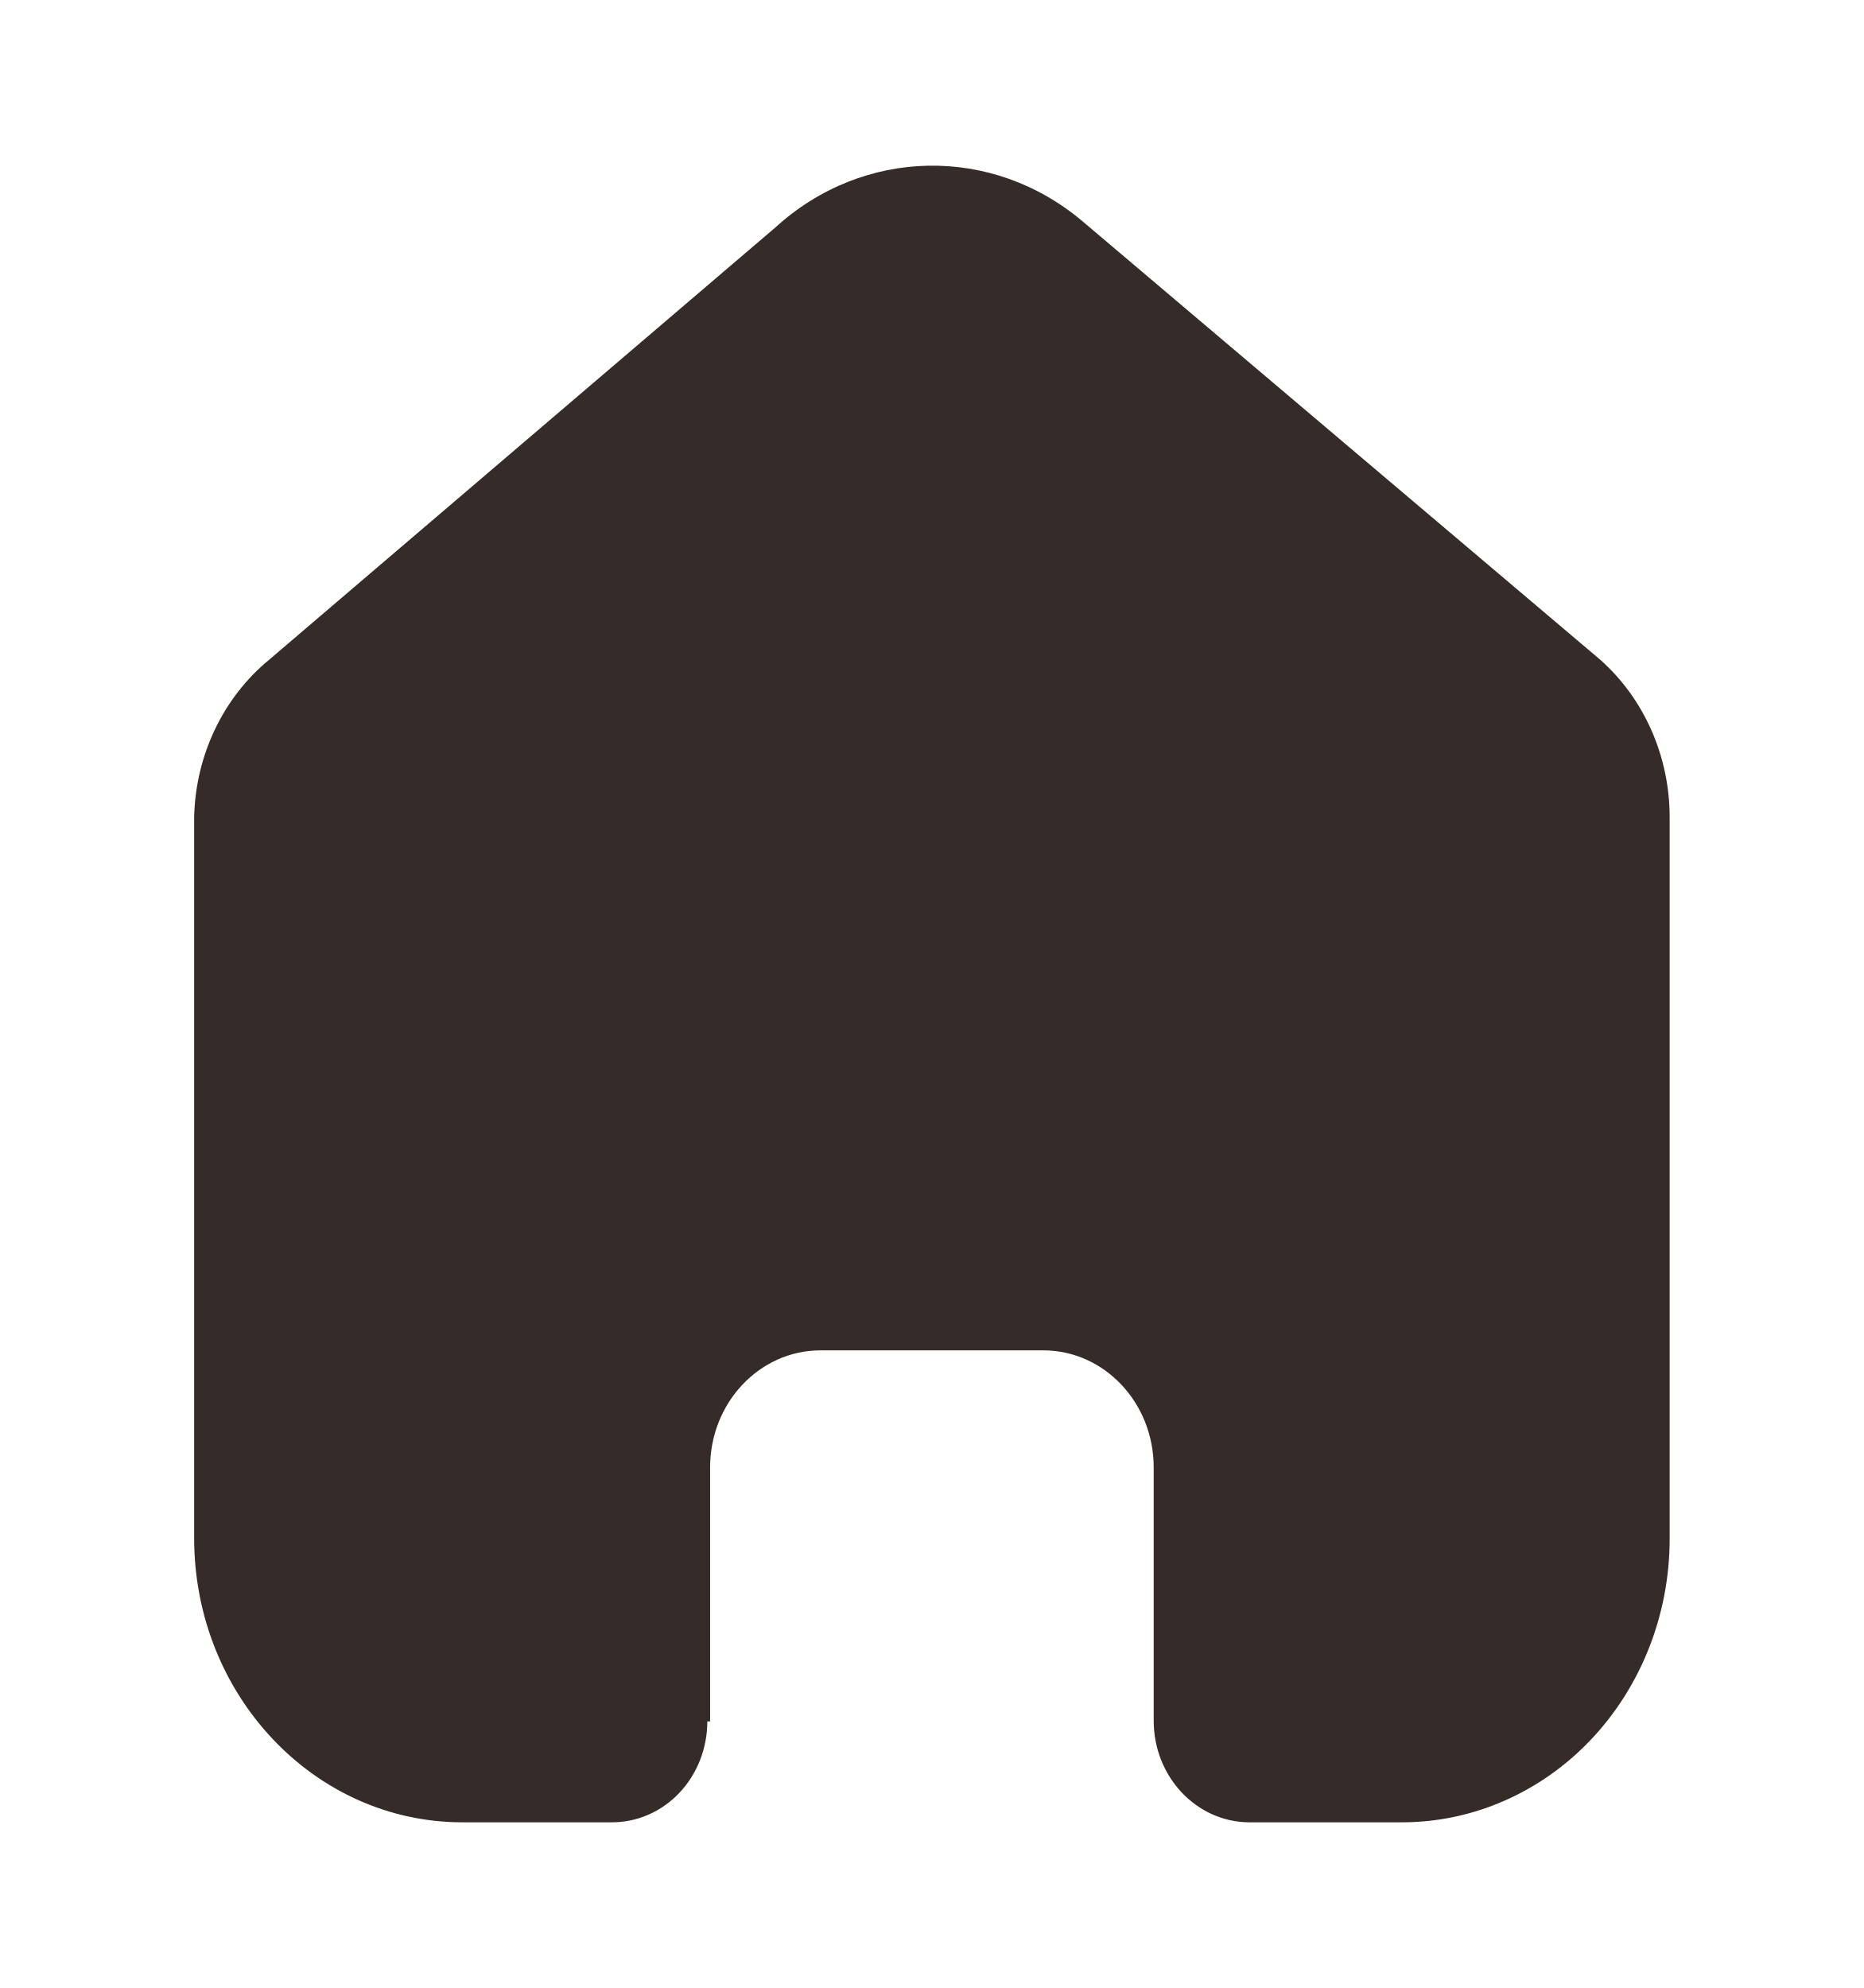
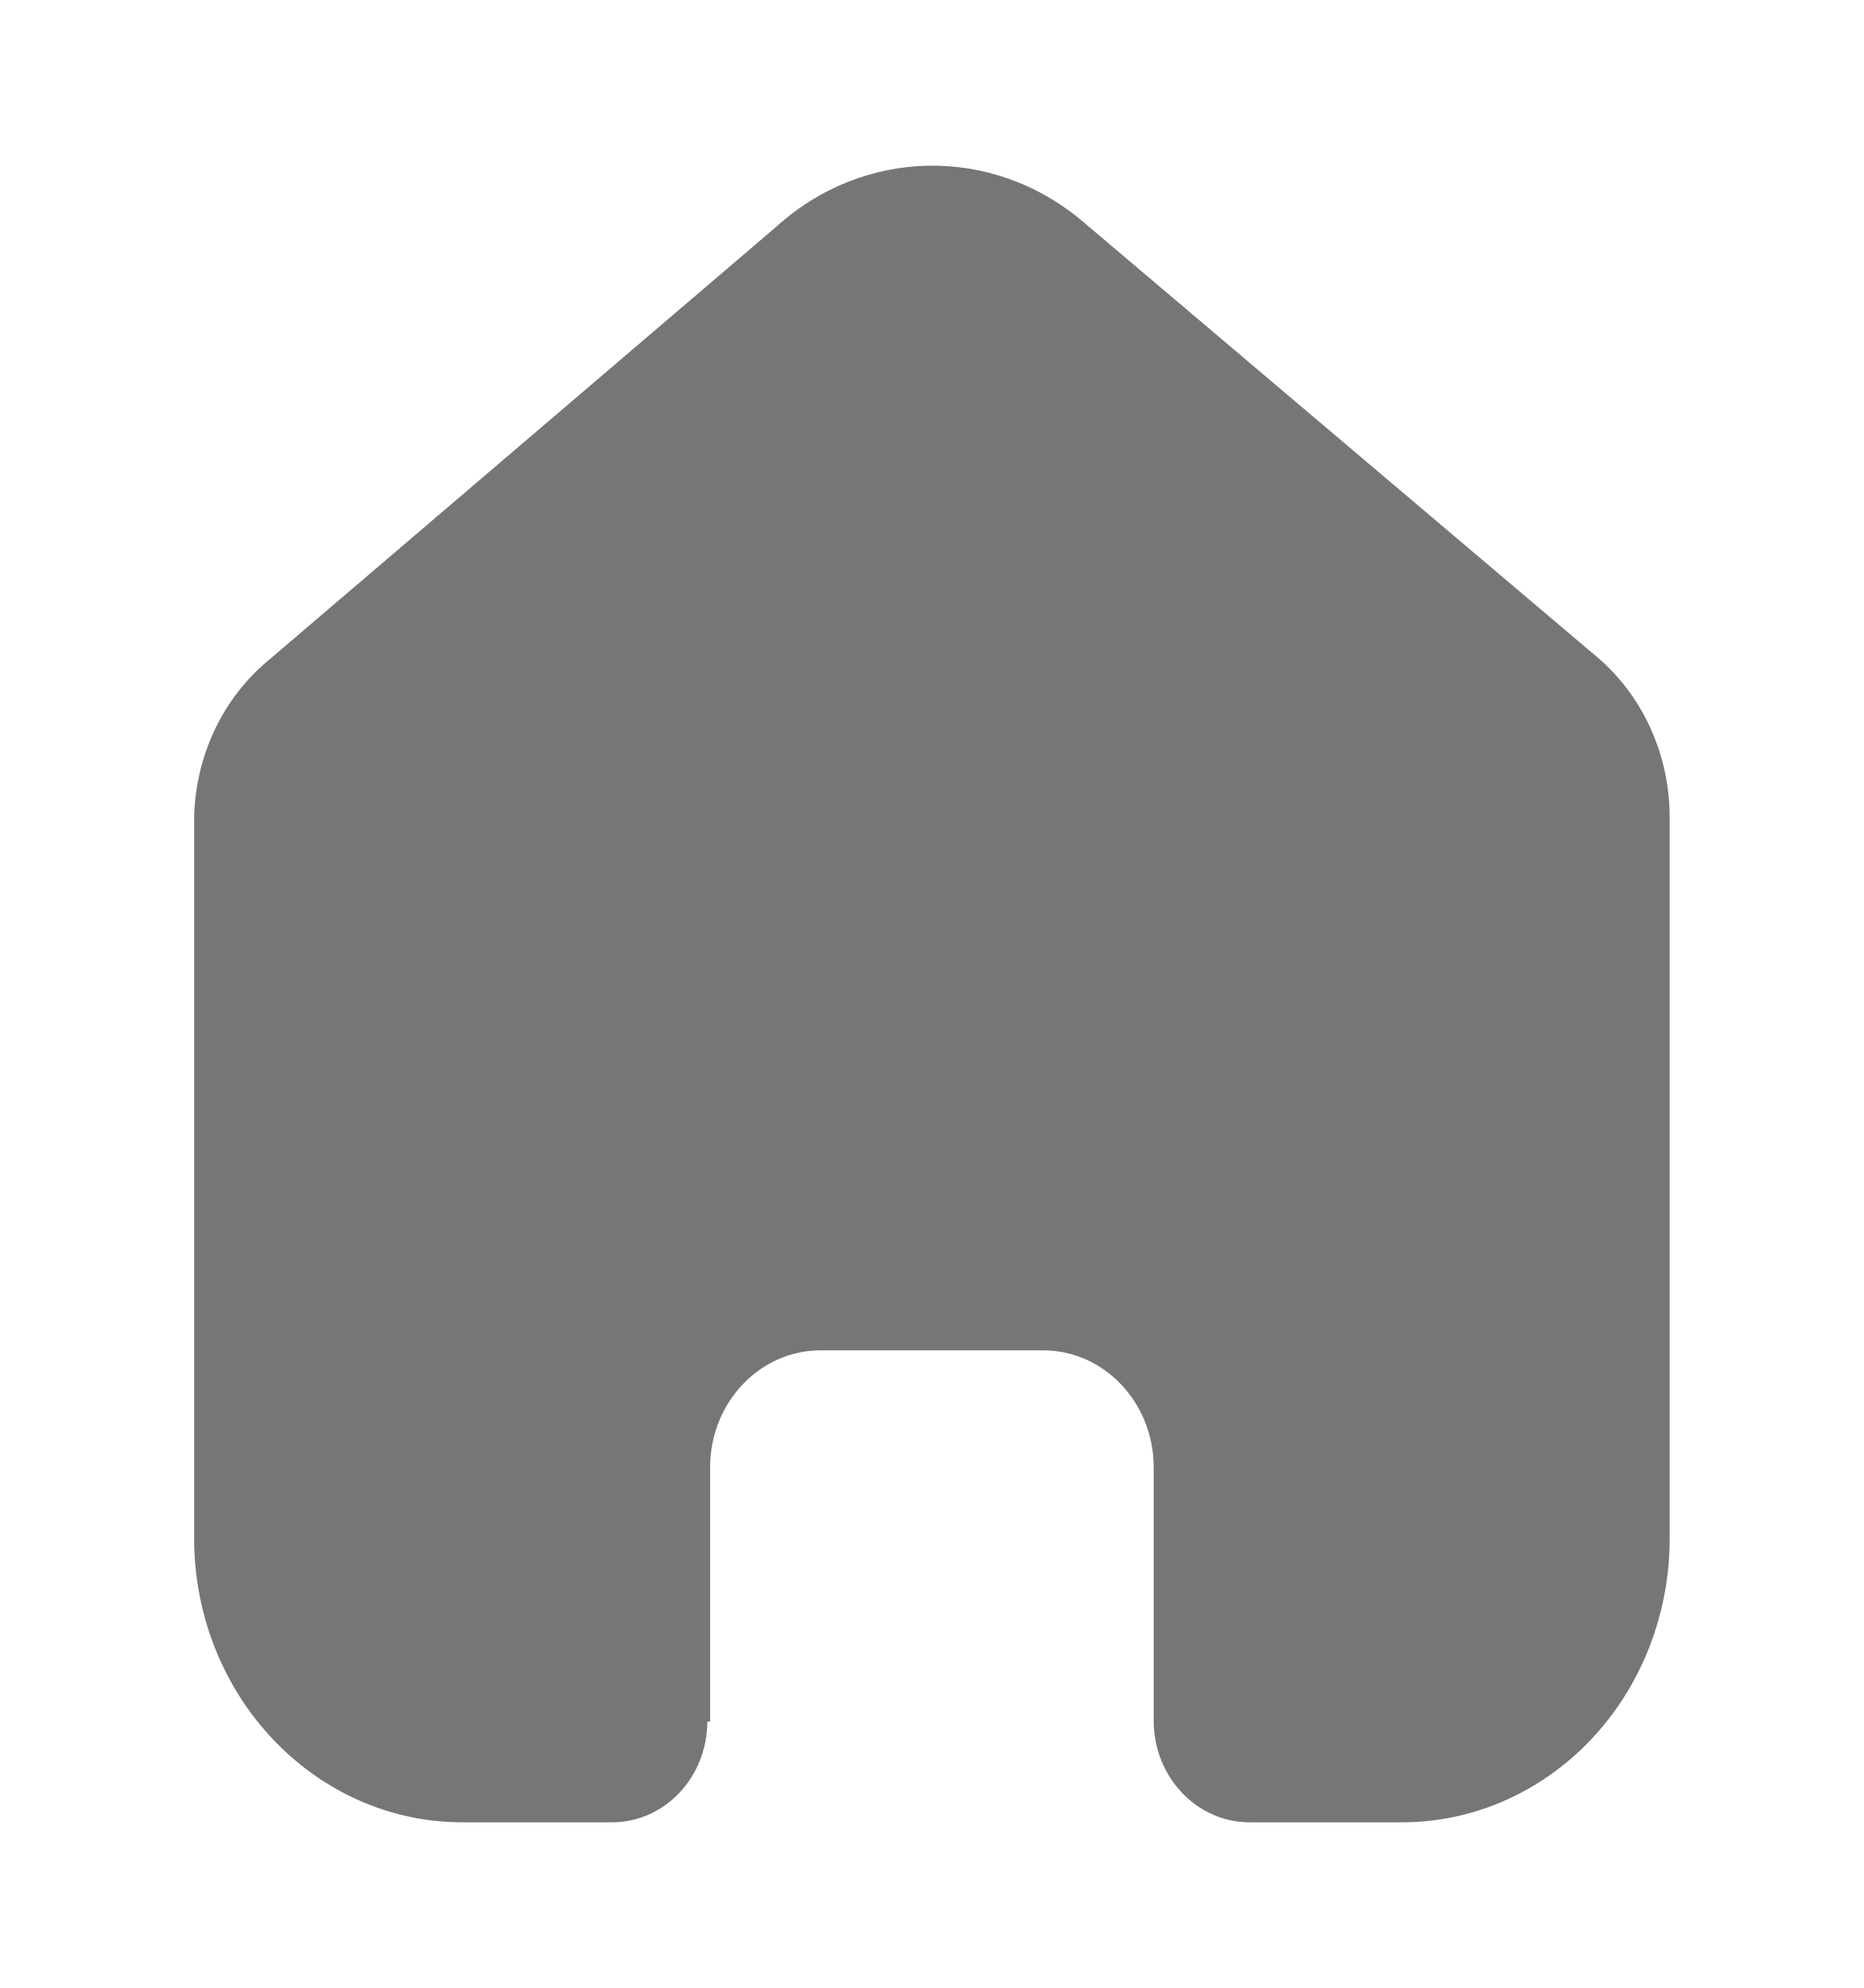
<svg xmlns="http://www.w3.org/2000/svg" width="30" height="32" viewBox="0 0 30 32" fill="none">
-   <path d="M11.43 27.709V23.62C11.43 22.584 12.22 21.742 13.198 21.736H16.791C17.774 21.736 18.57 22.579 18.57 23.62V27.698C18.57 28.596 19.255 29.327 20.104 29.333H22.555C23.7 29.336 24.798 28.857 25.609 28.001C26.419 27.145 26.875 25.982 26.875 24.77V13.154C26.875 12.175 26.465 11.246 25.756 10.618L17.429 3.566C15.973 2.332 13.894 2.372 12.482 3.66L4.334 10.618C3.591 11.228 3.147 12.159 3.125 13.154V24.758C3.125 27.285 5.059 29.333 7.445 29.333H9.84C10.249 29.336 10.642 29.167 10.932 28.862C11.222 28.557 11.385 28.142 11.385 27.709H11.43Z" fill="#352B29" />
+   <path d="M11.43 27.71V23.62C11.43 22.584 12.22 21.742 13.198 21.736H16.791C17.774 21.736 18.57 22.58 18.57 23.62V27.698C18.57 28.596 19.255 29.327 20.104 29.333H22.555C23.7 29.337 24.798 28.857 25.609 28.001C26.419 27.145 26.875 25.982 26.875 24.77V13.155C26.875 12.175 26.465 11.246 25.756 10.618L17.429 3.566C15.973 2.332 13.894 2.372 12.482 3.661L4.334 10.618C3.591 11.228 3.147 12.159 3.125 13.155V24.758C3.125 27.285 5.059 29.333 7.445 29.333H9.84C10.249 29.337 10.642 29.167 10.932 28.862C11.222 28.557 11.385 28.142 11.385 27.71H11.43Z" fill="#767676" />
</svg>
